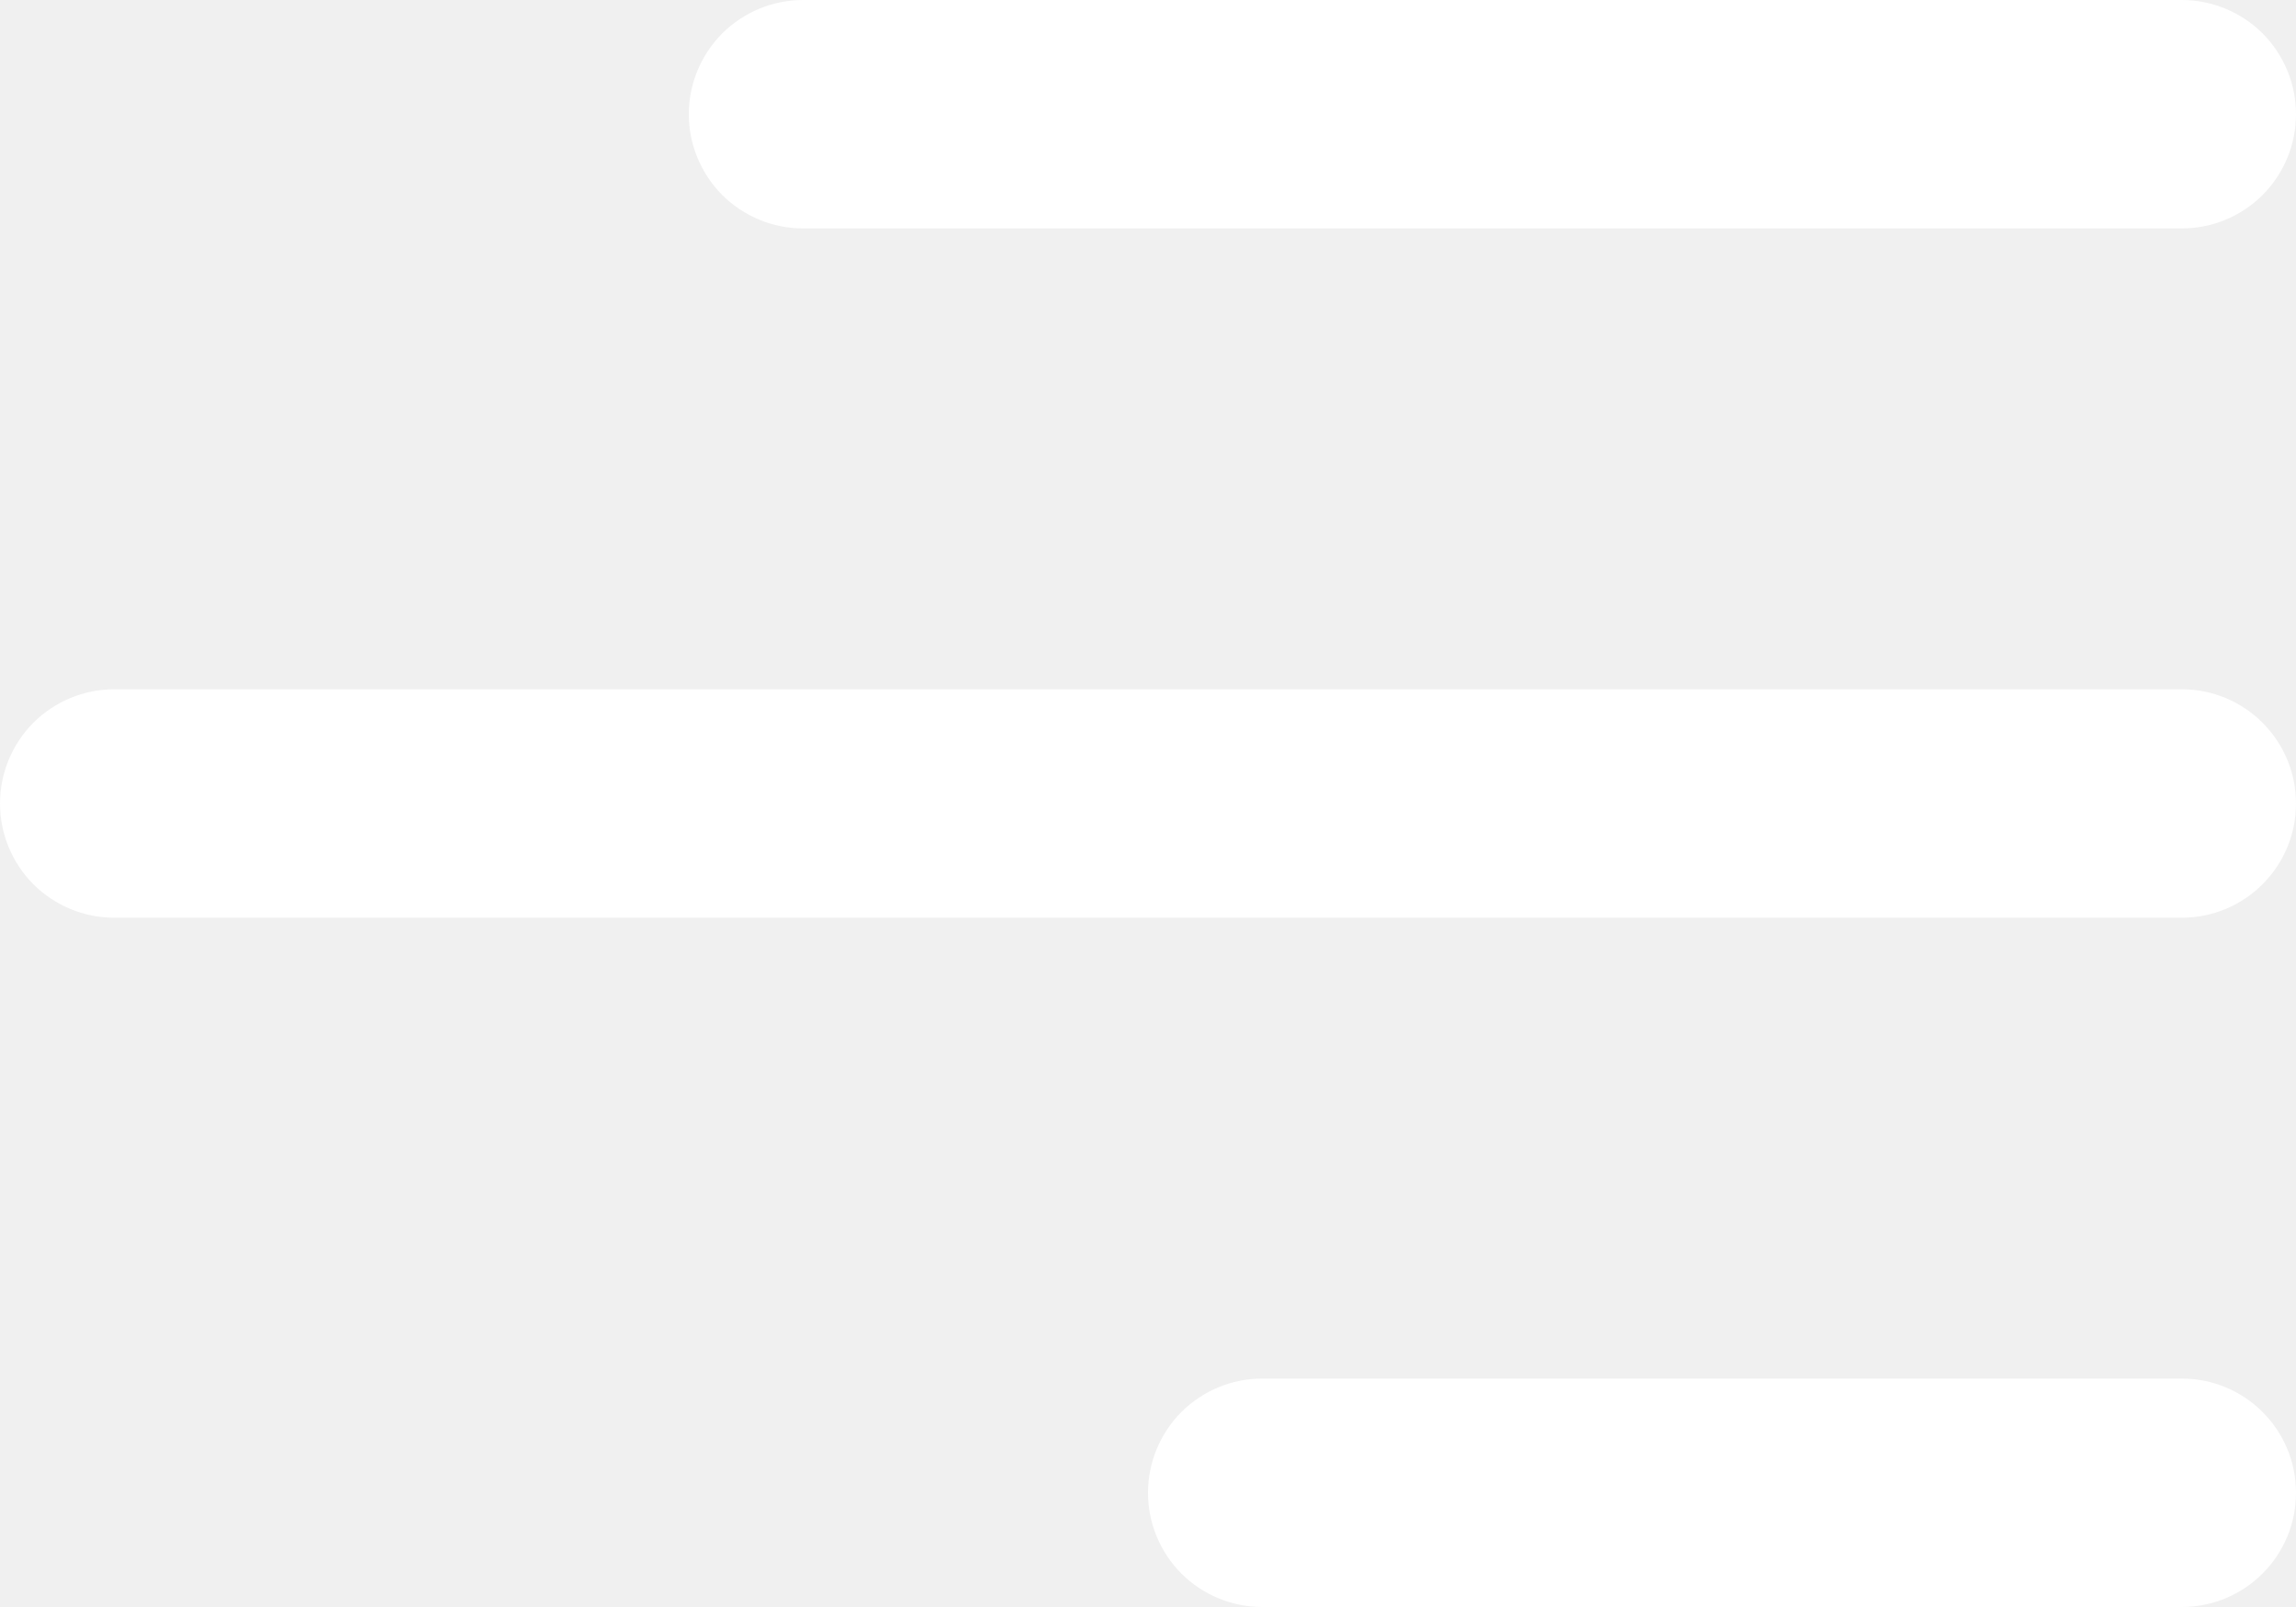
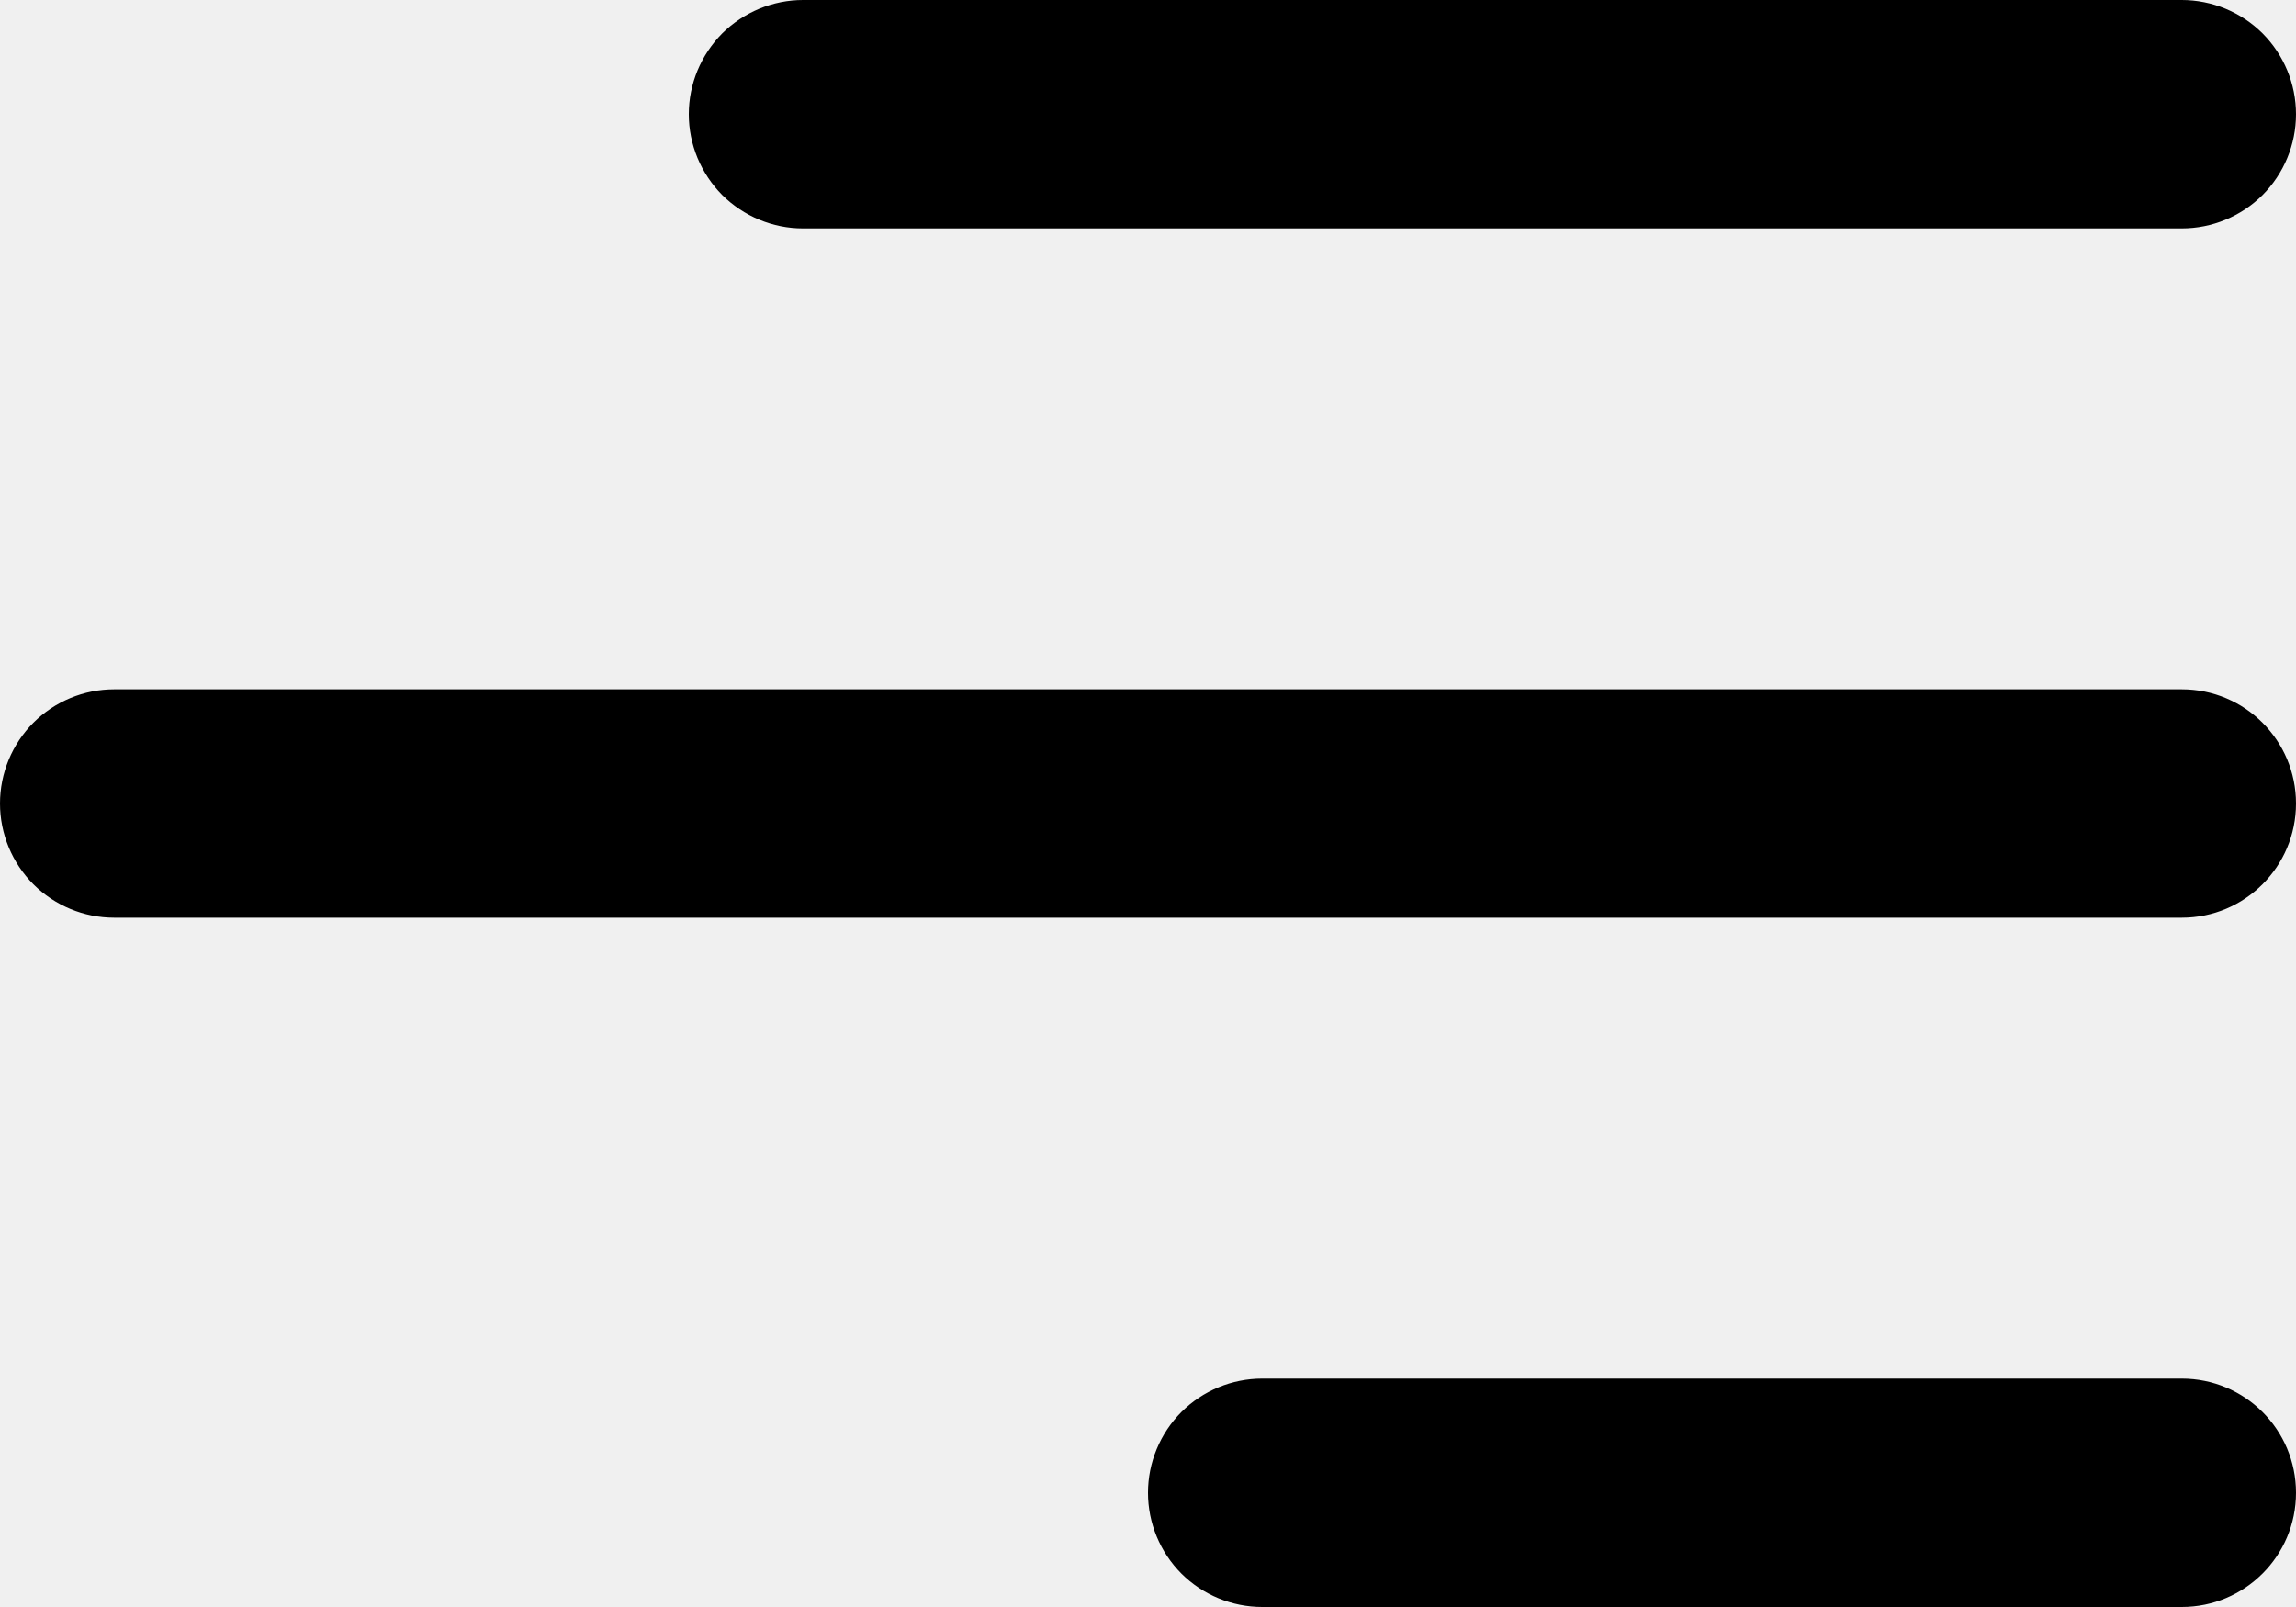
<svg xmlns="http://www.w3.org/2000/svg" width="20" height="14" viewBox="0 0 20 14" fill="none">
-   <path d="M20 13.005C20 13.555 19.554 14 19.005 14H10.995C10.731 14 10.478 13.895 10.291 13.709C10.105 13.522 10 13.269 10 13.005C10 12.741 10.105 12.488 10.291 12.301C10.478 12.115 10.731 12.01 10.995 12.01H19.005C19.555 12.01 20 12.455 20 13.005ZM20 7C20 7.55 19.554 7.995 19.005 7.995H0.995C0.731 7.995 0.478 7.89 0.291 7.704C0.105 7.517 0 7.264 0 7C0 6.736 0.105 6.483 0.291 6.296C0.478 6.11 0.731 6.005 0.995 6.005H19.005C19.555 6.005 20 6.451 20 7ZM19.005 1.99C19.269 1.99 19.522 1.885 19.709 1.699C19.895 1.512 20 1.259 20 0.995C20 0.731 19.895 0.478 19.709 0.291C19.522 0.105 19.269 7.86455e-09 19.005 0H6.995C6.864 -3.89413e-09 6.735 0.026 6.614 0.076C6.494 0.126 6.384 0.199 6.291 0.291C6.199 0.384 6.126 0.494 6.076 0.614C6.026 0.735 6 0.864 6 0.995C6 1.126 6.026 1.255 6.076 1.376C6.126 1.496 6.199 1.606 6.291 1.699C6.384 1.791 6.494 1.864 6.614 1.914C6.735 1.964 6.864 1.99 6.995 1.99H19.005Z" fill="white" />
+   <path d="M20 13.005C20 13.555 19.554 14 19.005 14H10.995C10.731 14 10.478 13.895 10.291 13.709C10.105 13.522 10 13.269 10 13.005C10 12.741 10.105 12.488 10.291 12.301C10.478 12.115 10.731 12.01 10.995 12.01H19.005C19.555 12.01 20 12.455 20 13.005ZM20 7C20 7.55 19.554 7.995 19.005 7.995H0.995C0.731 7.995 0.478 7.89 0.291 7.704C0.105 7.517 0 7.264 0 7C0 6.736 0.105 6.483 0.291 6.296C0.478 6.11 0.731 6.005 0.995 6.005H19.005C19.555 6.005 20 6.451 20 7ZM19.005 1.99C19.269 1.99 19.522 1.885 19.709 1.699C19.895 1.512 20 1.259 20 0.995C20 0.731 19.895 0.478 19.709 0.291C19.522 0.105 19.269 7.86455e-09 19.005 0H6.995C6.864 -3.89413e-09 6.735 0.026 6.614 0.076C6.494 0.126 6.384 0.199 6.291 0.291C6.199 0.384 6.126 0.494 6.076 0.614C6.026 0.735 6 0.864 6 0.995C6 1.126 6.026 1.255 6.076 1.376C6.126 1.496 6.199 1.606 6.291 1.699C6.384 1.791 6.494 1.864 6.614 1.914C6.735 1.964 6.864 1.99 6.995 1.99H19.005Z" fill="black" />
</svg>
